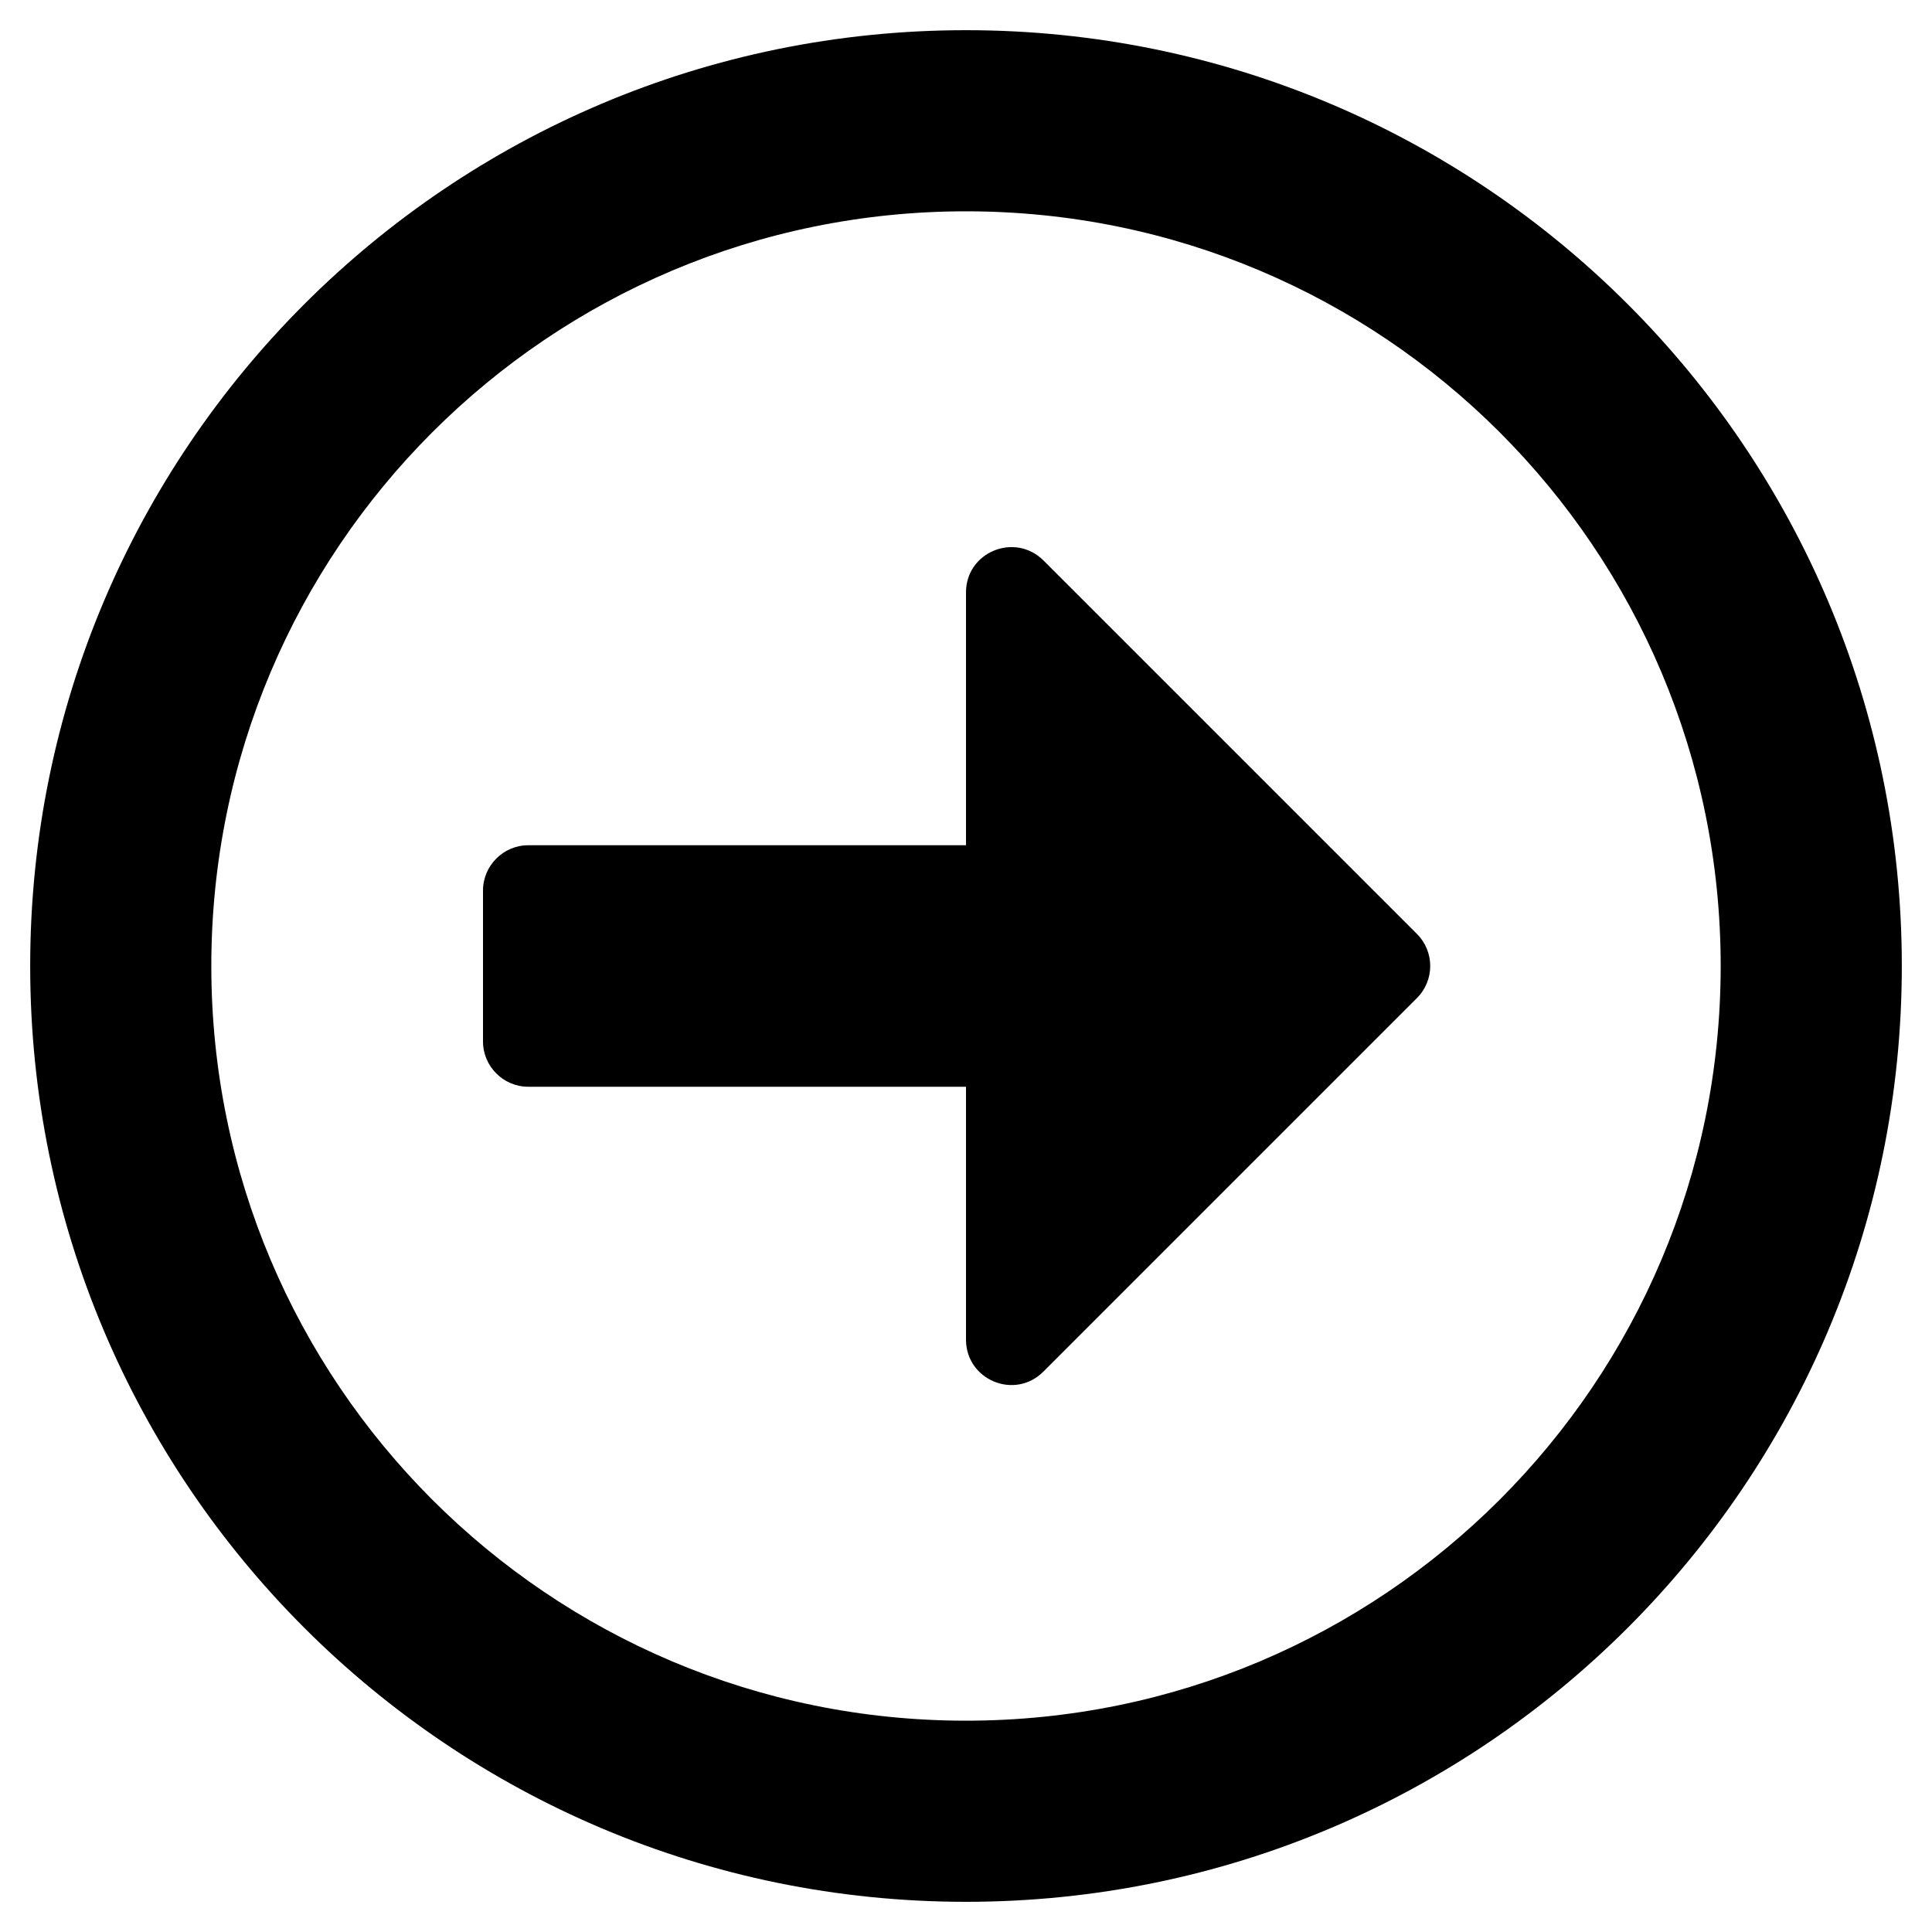
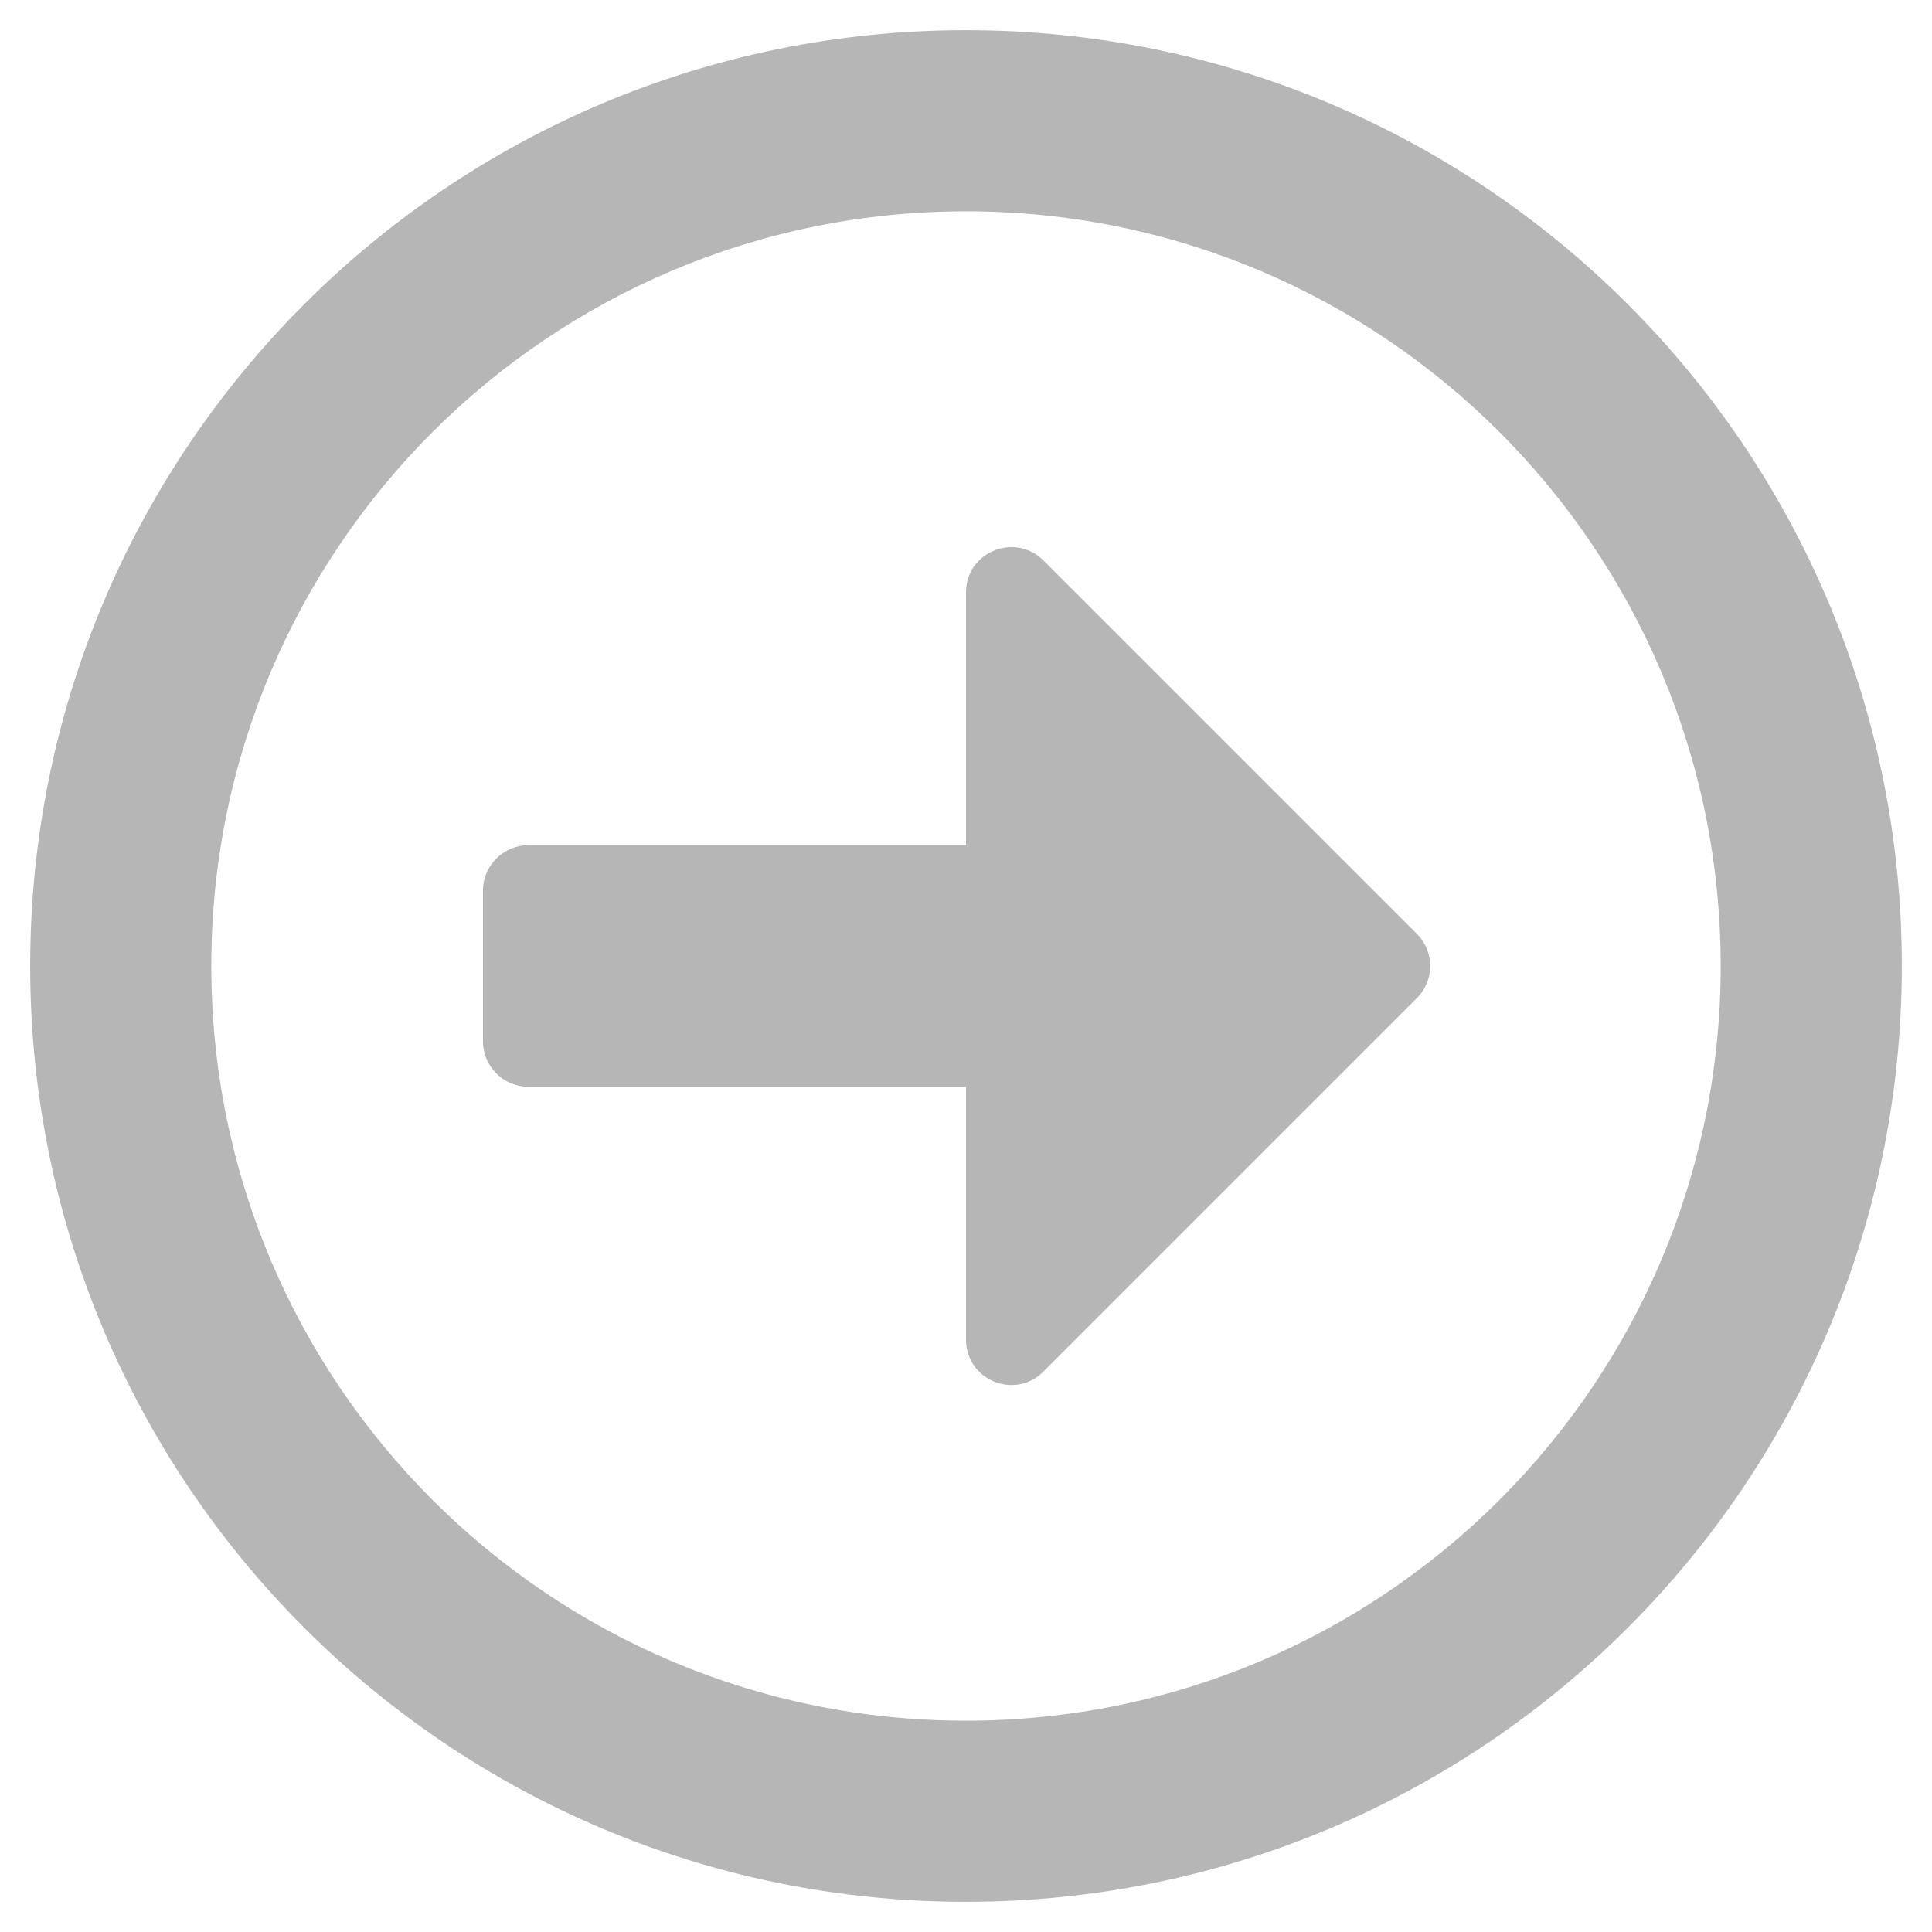
- <svg xmlns="http://www.w3.org/2000/svg" aria-hidden="true" focusable="false" data-prefix="far" data-icon="arrow-alt-circle-right" class="svg-inline--fa fa-arrow-alt-circle-right fa-w-16" role="img" viewBox="0 0 512 512">
-   <path fill="currentColor" d="M504 256C504 119 393 8 256 8S8 119 8 256s111 248 248 248 248-111 248-248zm-448 0c0-110.5 89.5-200 200-200s200 89.5 200 200-89.5 200-200 200S56 366.5 56 256zm72 20v-40c0-6.6 5.4-12 12-12h116v-67c0-10.7 12.9-16 20.5-8.5l99 99c4.7 4.7 4.7 12.3 0 17l-99 99c-7.6 7.6-20.5 2.2-20.5-8.5v-67H140c-6.6 0-12-5.4-12-12z" />
+ <svg xmlns="http://www.w3.org/2000/svg" aria-hidden="true" focusable="false" data-prefix="far" data-icon="arrow-alt-circle-right" class="svg-inline--fa fa-arrow-alt-circle-right fa-w-16" role="img" viewBox="0 0 512 512" version="1.1" id="svg4">
+   <defs id="defs8" />
+   <path fill="currentColor" d="M504 256C504 119 393 8 256 8S8 119 8 256s111 248 248 248 248-111 248-248zm-448 0c0-110.5 89.5-200 200-200s200 89.5 200 200-89.5 200-200 200S56 366.5 56 256zm72 20v-40c0-6.6 5.4-12 12-12h116v-67c0-10.7 12.9-16 20.5-8.5l99 99c4.7 4.7 4.7 12.3 0 17l-99 99c-7.6 7.6-20.5 2.2-20.5-8.5v-67H140c-6.6 0-12-5.4-12-12z" id="path2" style="fill:#b6b6b6;fill-opacity:1" />
</svg>
